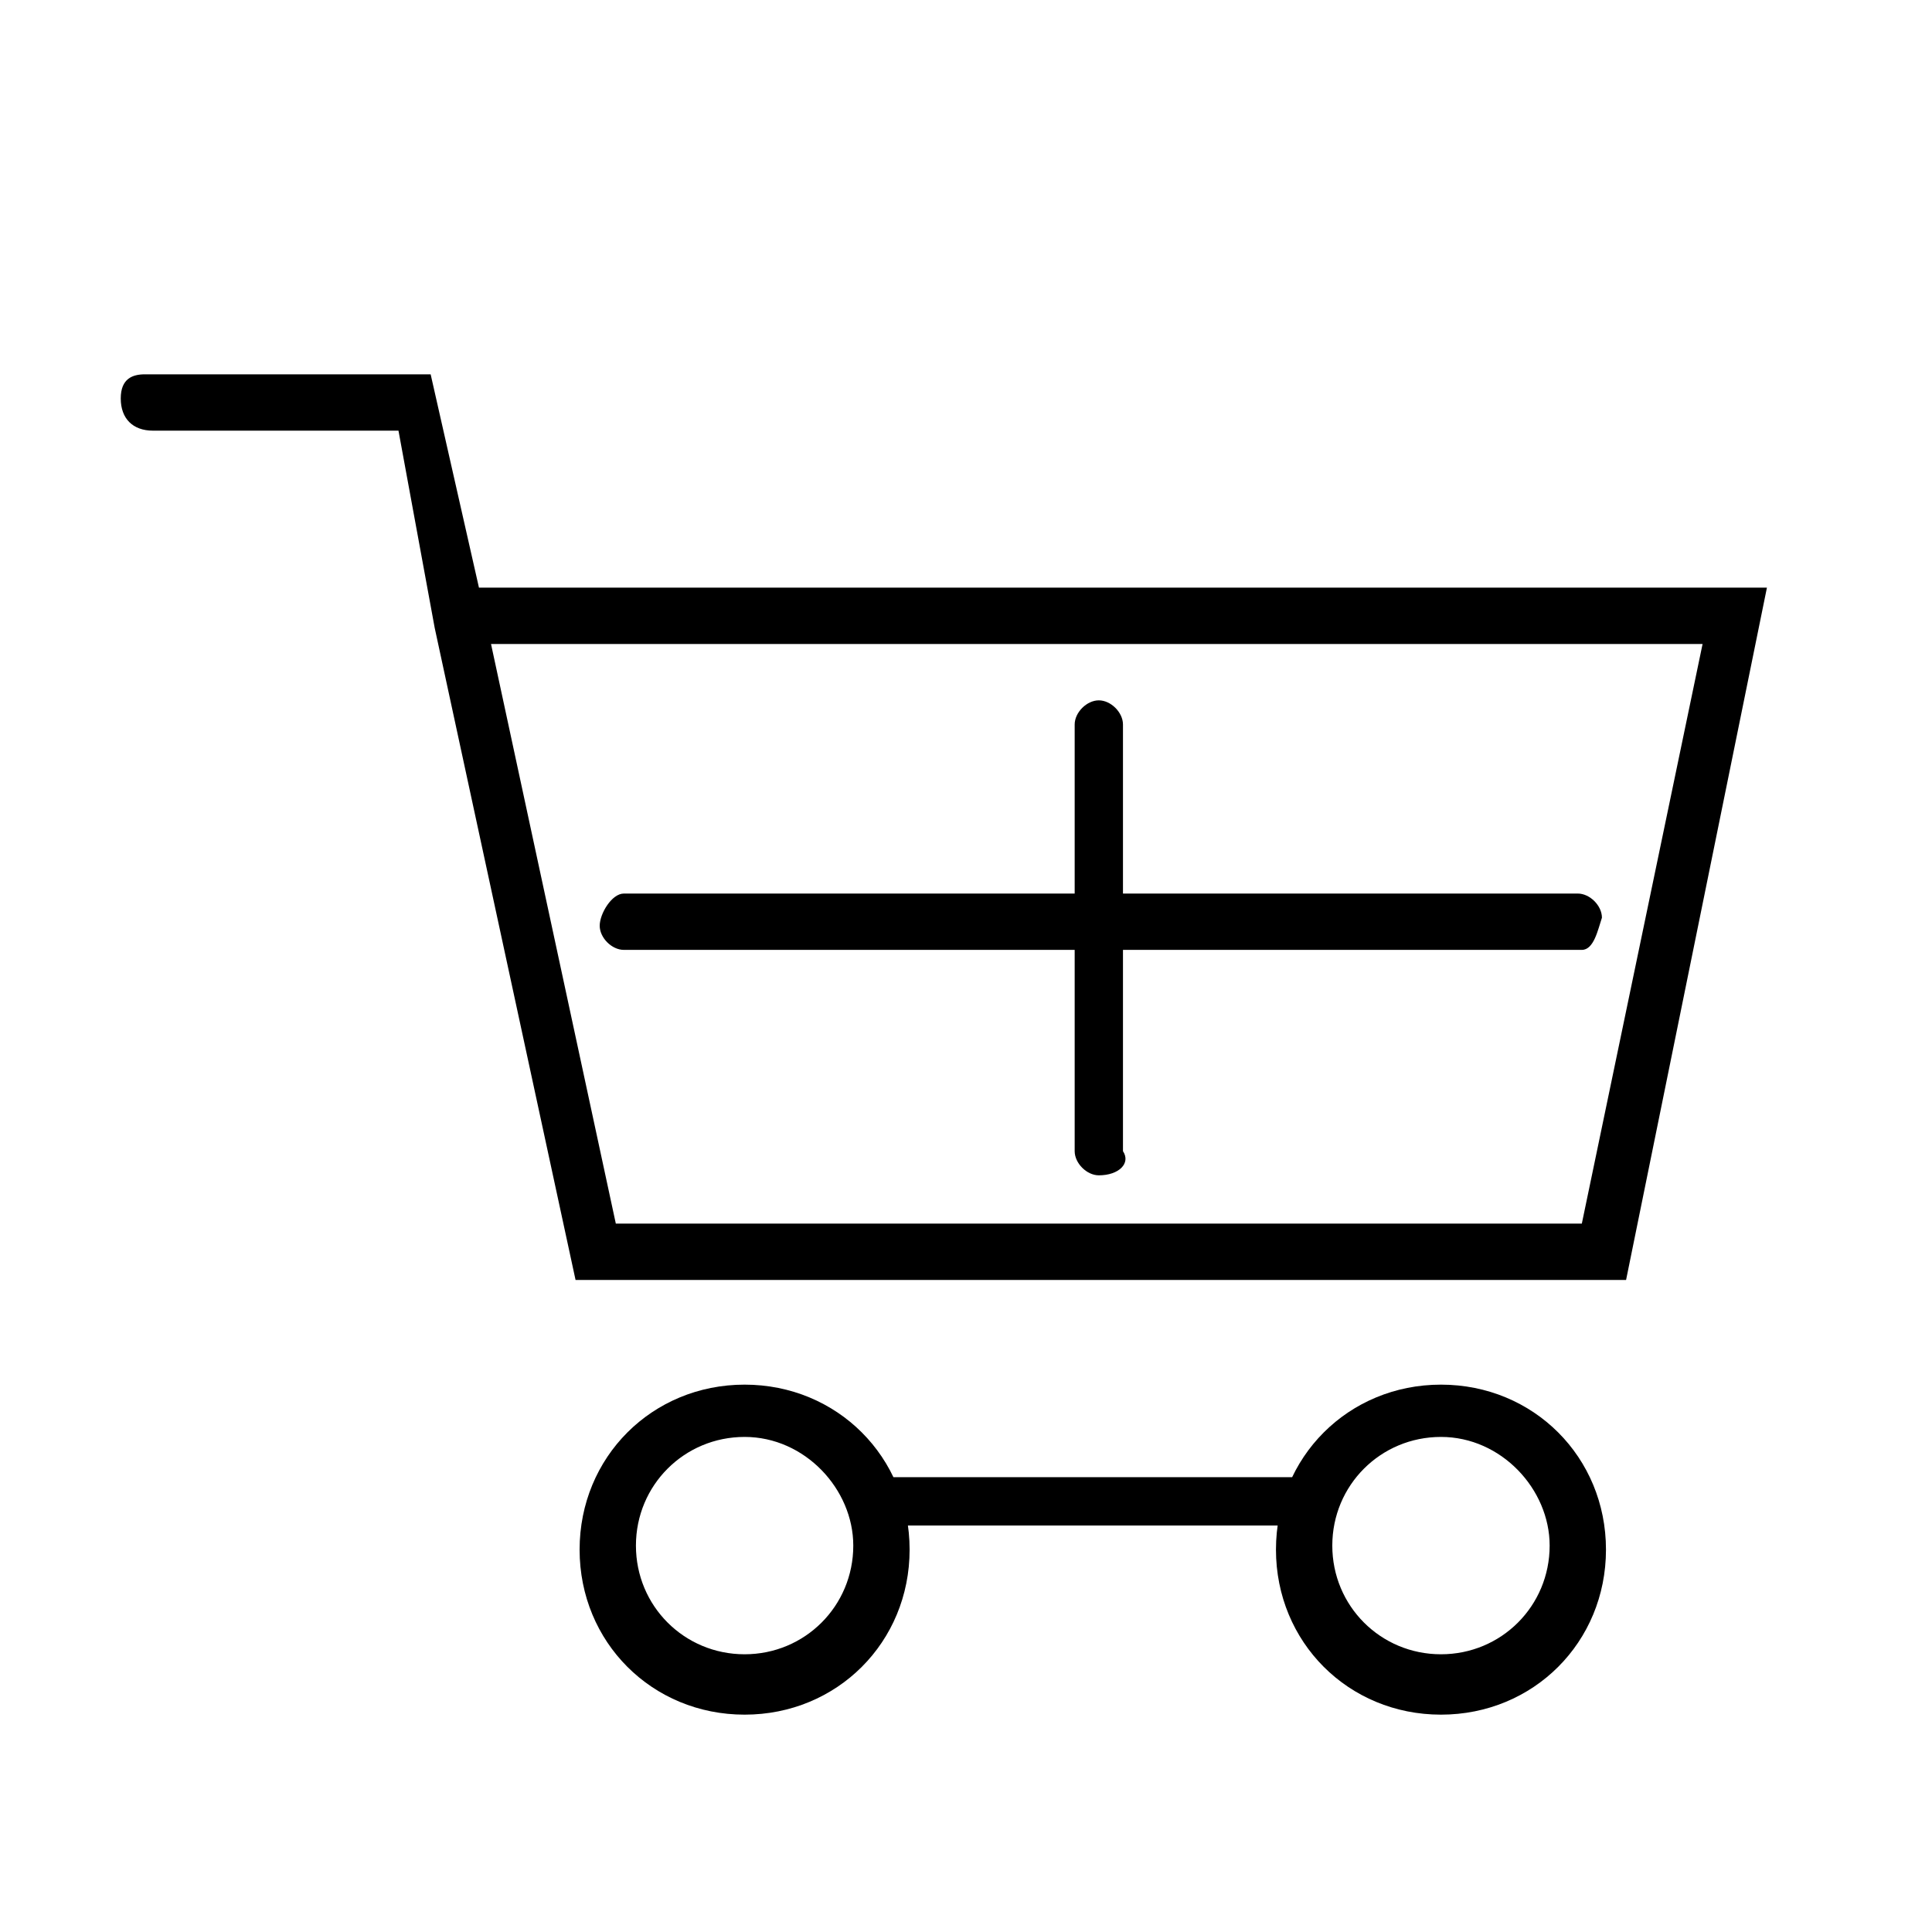
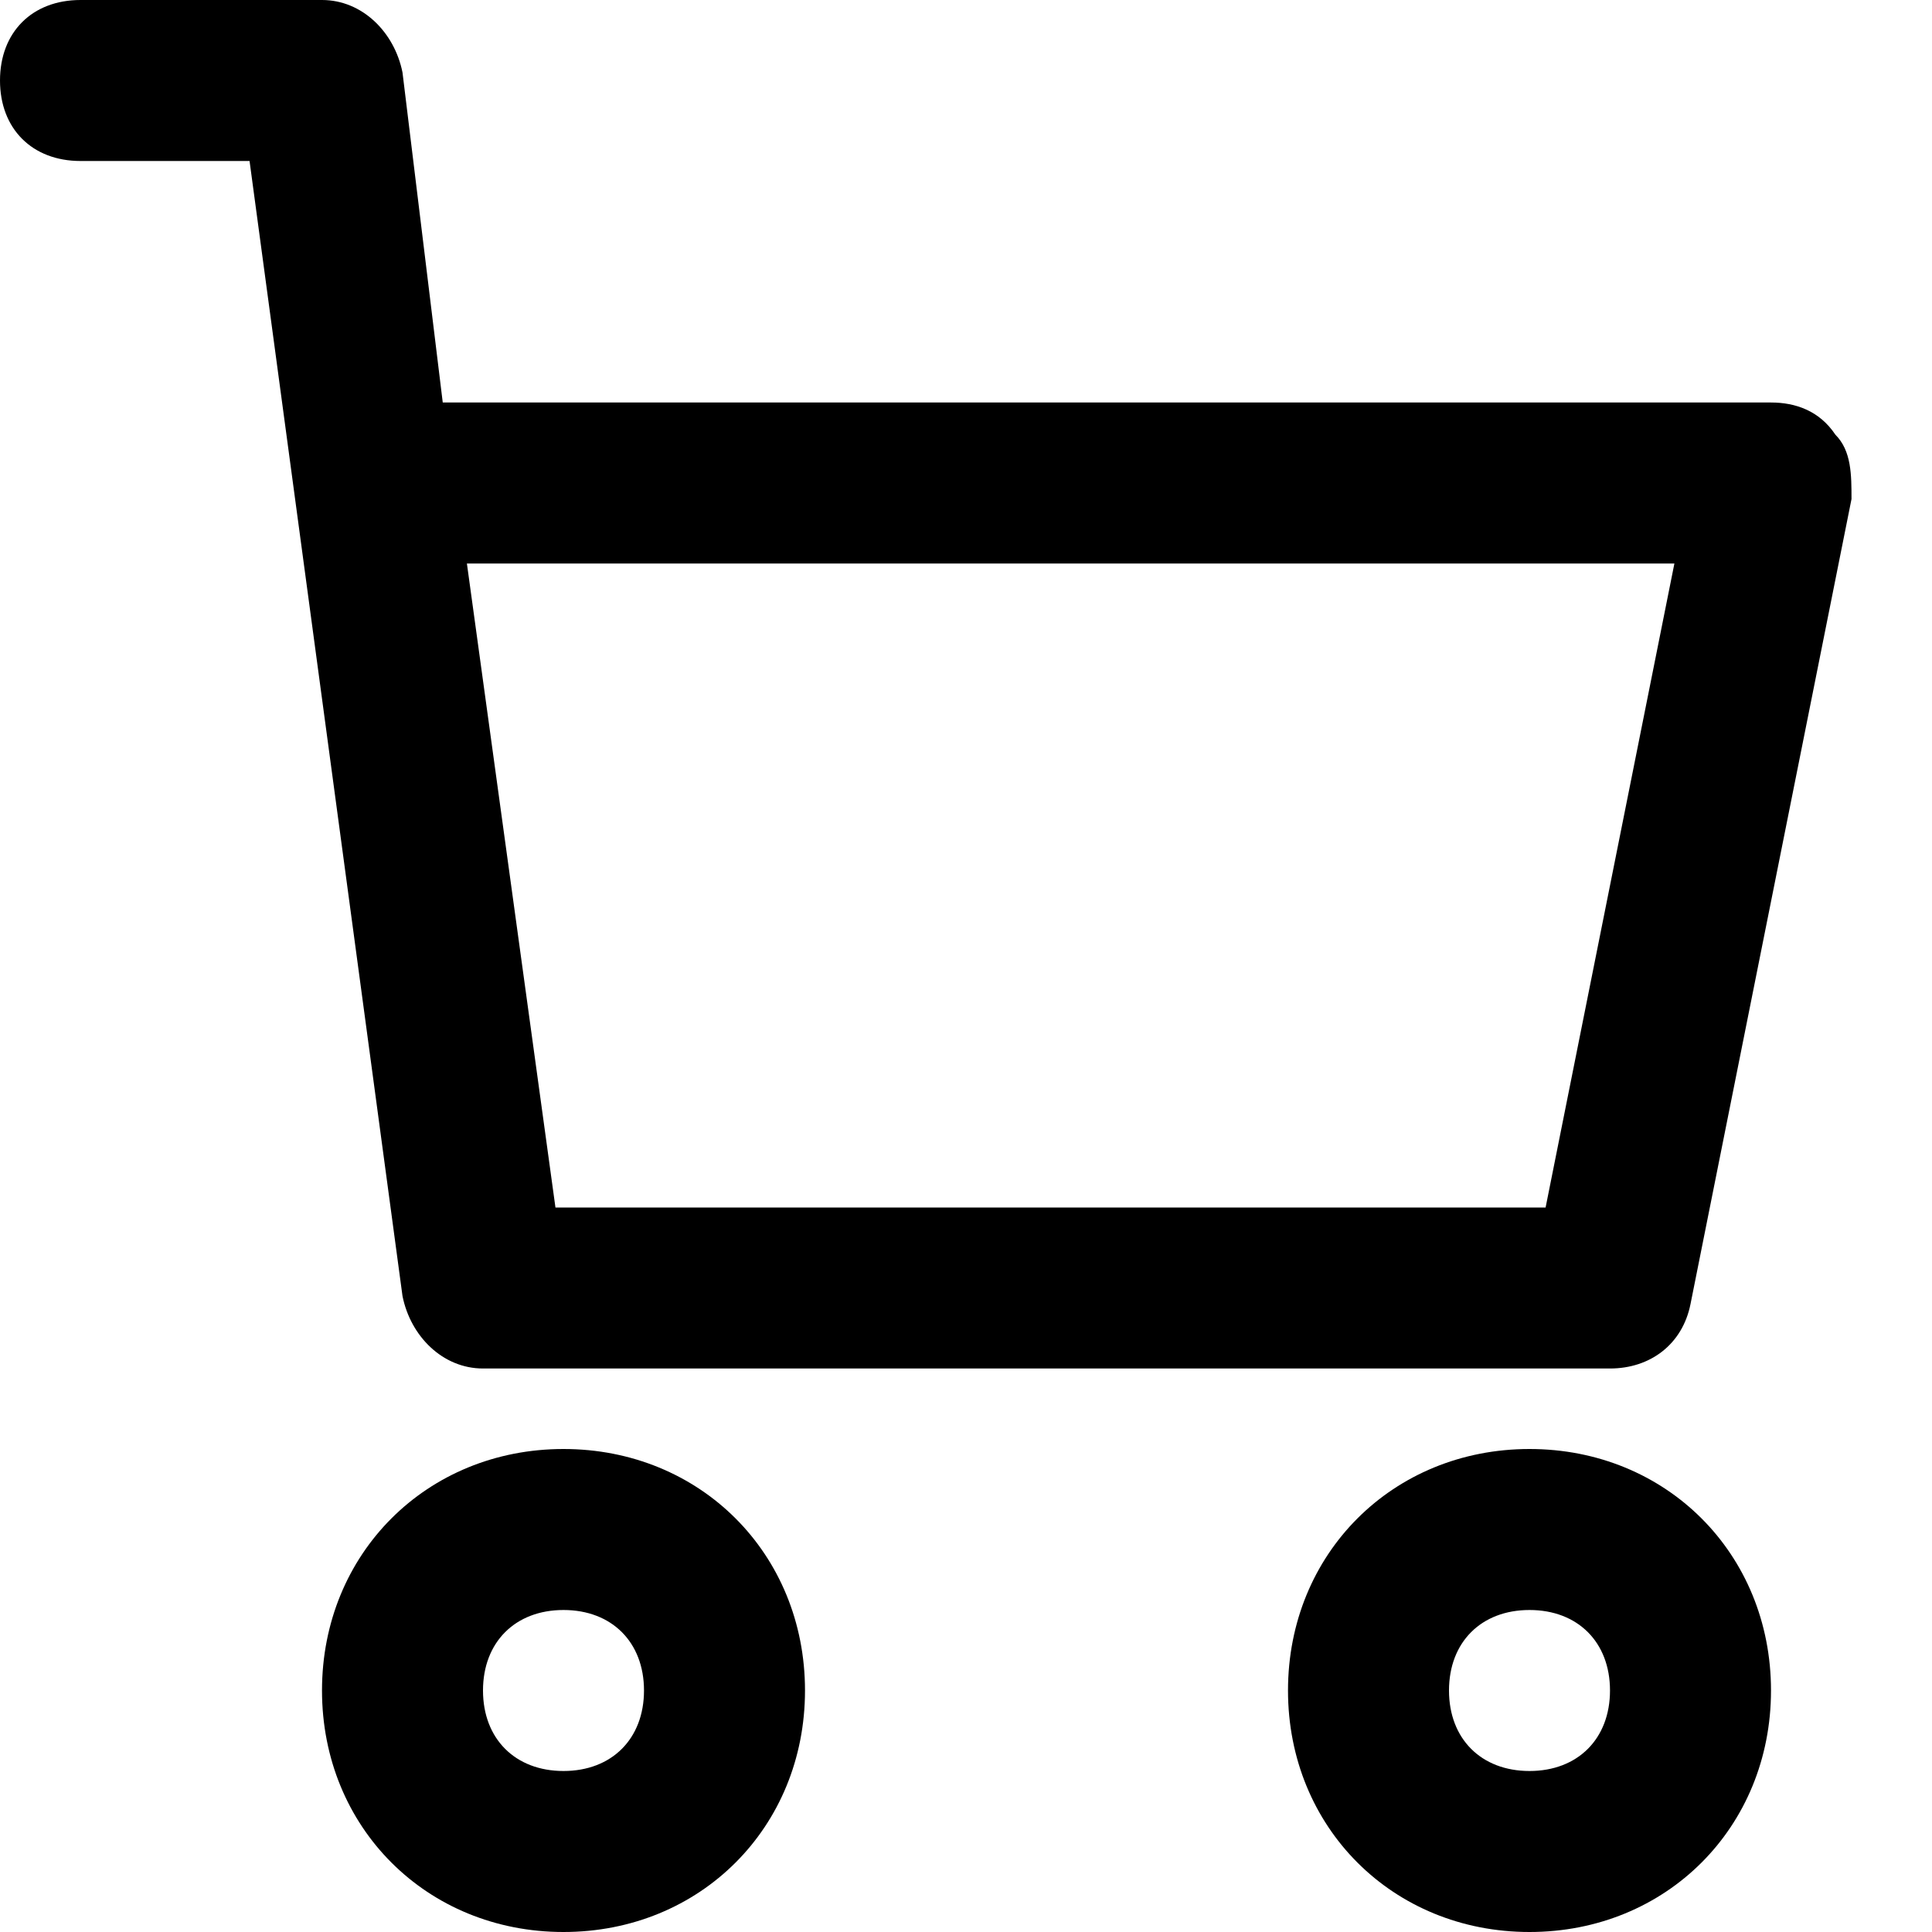
- <svg xmlns="http://www.w3.org/2000/svg" width="32" height="32" viewBox="0 0 32 32">
-   <path d="M26.933 21.2h-17.4L7.2 10.4l-.6-3.267H2.533C2.2 7.133 2 6.933 2 6.6s.2-.4.4-.4h4.733l.8 3.533h21.333L26.933 21.2zM10.2 20.267h16l2-9.6H8.133l2.067 9.6zm11.467 5H14.8c-.2 0-.4-.2-.4-.4s.2-.4.4-.4h6.867c.2 0 .4.2.4.4s-.2.4-.4.4zM12.333 28.4C10.8 28.4 9.6 27.2 9.6 25.667s1.2-2.733 2.733-2.733c1.533 0 2.733 1.2 2.733 2.733s-1.2 2.733-2.733 2.733zm0-4.6c-1 0-1.8.8-1.8 1.8s.8 1.8 1.8 1.8 1.8-.8 1.8-1.8c0-.933-.8-1.8-1.8-1.8zm11.534 4.6c-1.533 0-2.733-1.2-2.733-2.733s1.2-2.733 2.733-2.733 2.733 1.2 2.733 2.733c0 1.533-1.2 2.733-2.733 2.733zm0-4.6c-1 0-1.8.8-1.8 1.8s.8 1.8 1.8 1.8 1.8-.8 1.8-1.8c0-.933-.8-1.8-1.8-1.8zm2.333-8.067H10.333c-.2 0-.4-.2-.4-.4s.2-.533.4-.533h15.8c.2 0 .4.2.4.4-.067.2-.133.533-.333.533zm-8 3.734c-.2 0-.4-.2-.4-.4V12c0-.2.2-.4.4-.4s.4.2.4.4v7.067c.133.2-.067.4-.4.4z" />
+ <svg xmlns="http://www.w3.org/2000/svg" version="1.1" width="24" height="24" viewBox="0 0 24 24">
+   <path d="M7 18c-1.7 0-3 1.3-3 3s1.3 3 3 3 3-1.3 3-3-1.3-3-3-3zM7 22c-0.6 0-1-0.4-1-1s0.4-1 1-1 1 0.4 1 1-0.4 1-1 1z" />
+   <path d="M19 18c-1.7 0-3 1.3-3 3s1.3 3 3 3 3-1.3 3-3-1.3-3-3-3zM19 22c-0.6 0-1-0.4-1-1s0.4-1 1-1 1 0.4 1 1-0.4 1-1 1z" />
+   <path d="M6 17h14c0.5 0 0.9-0.3 1-0.8l2-10c0-0.3 0-0.6-0.2-0.8-0.2-0.3-0.5-0.4-0.8-0.4h-16.5l-0.5-4.1c-0.1-0.5-0.5-0.9-1-0.9h-3c-0.6 0-1 0.4-1 1s0.4 1 1 1h2.1l1.9 14.1c0.1 0.5 0.5 0.9 1 0.9zM20.8 7l-1.6 8h-12.3l-1.1-8h15z" />
</svg>
